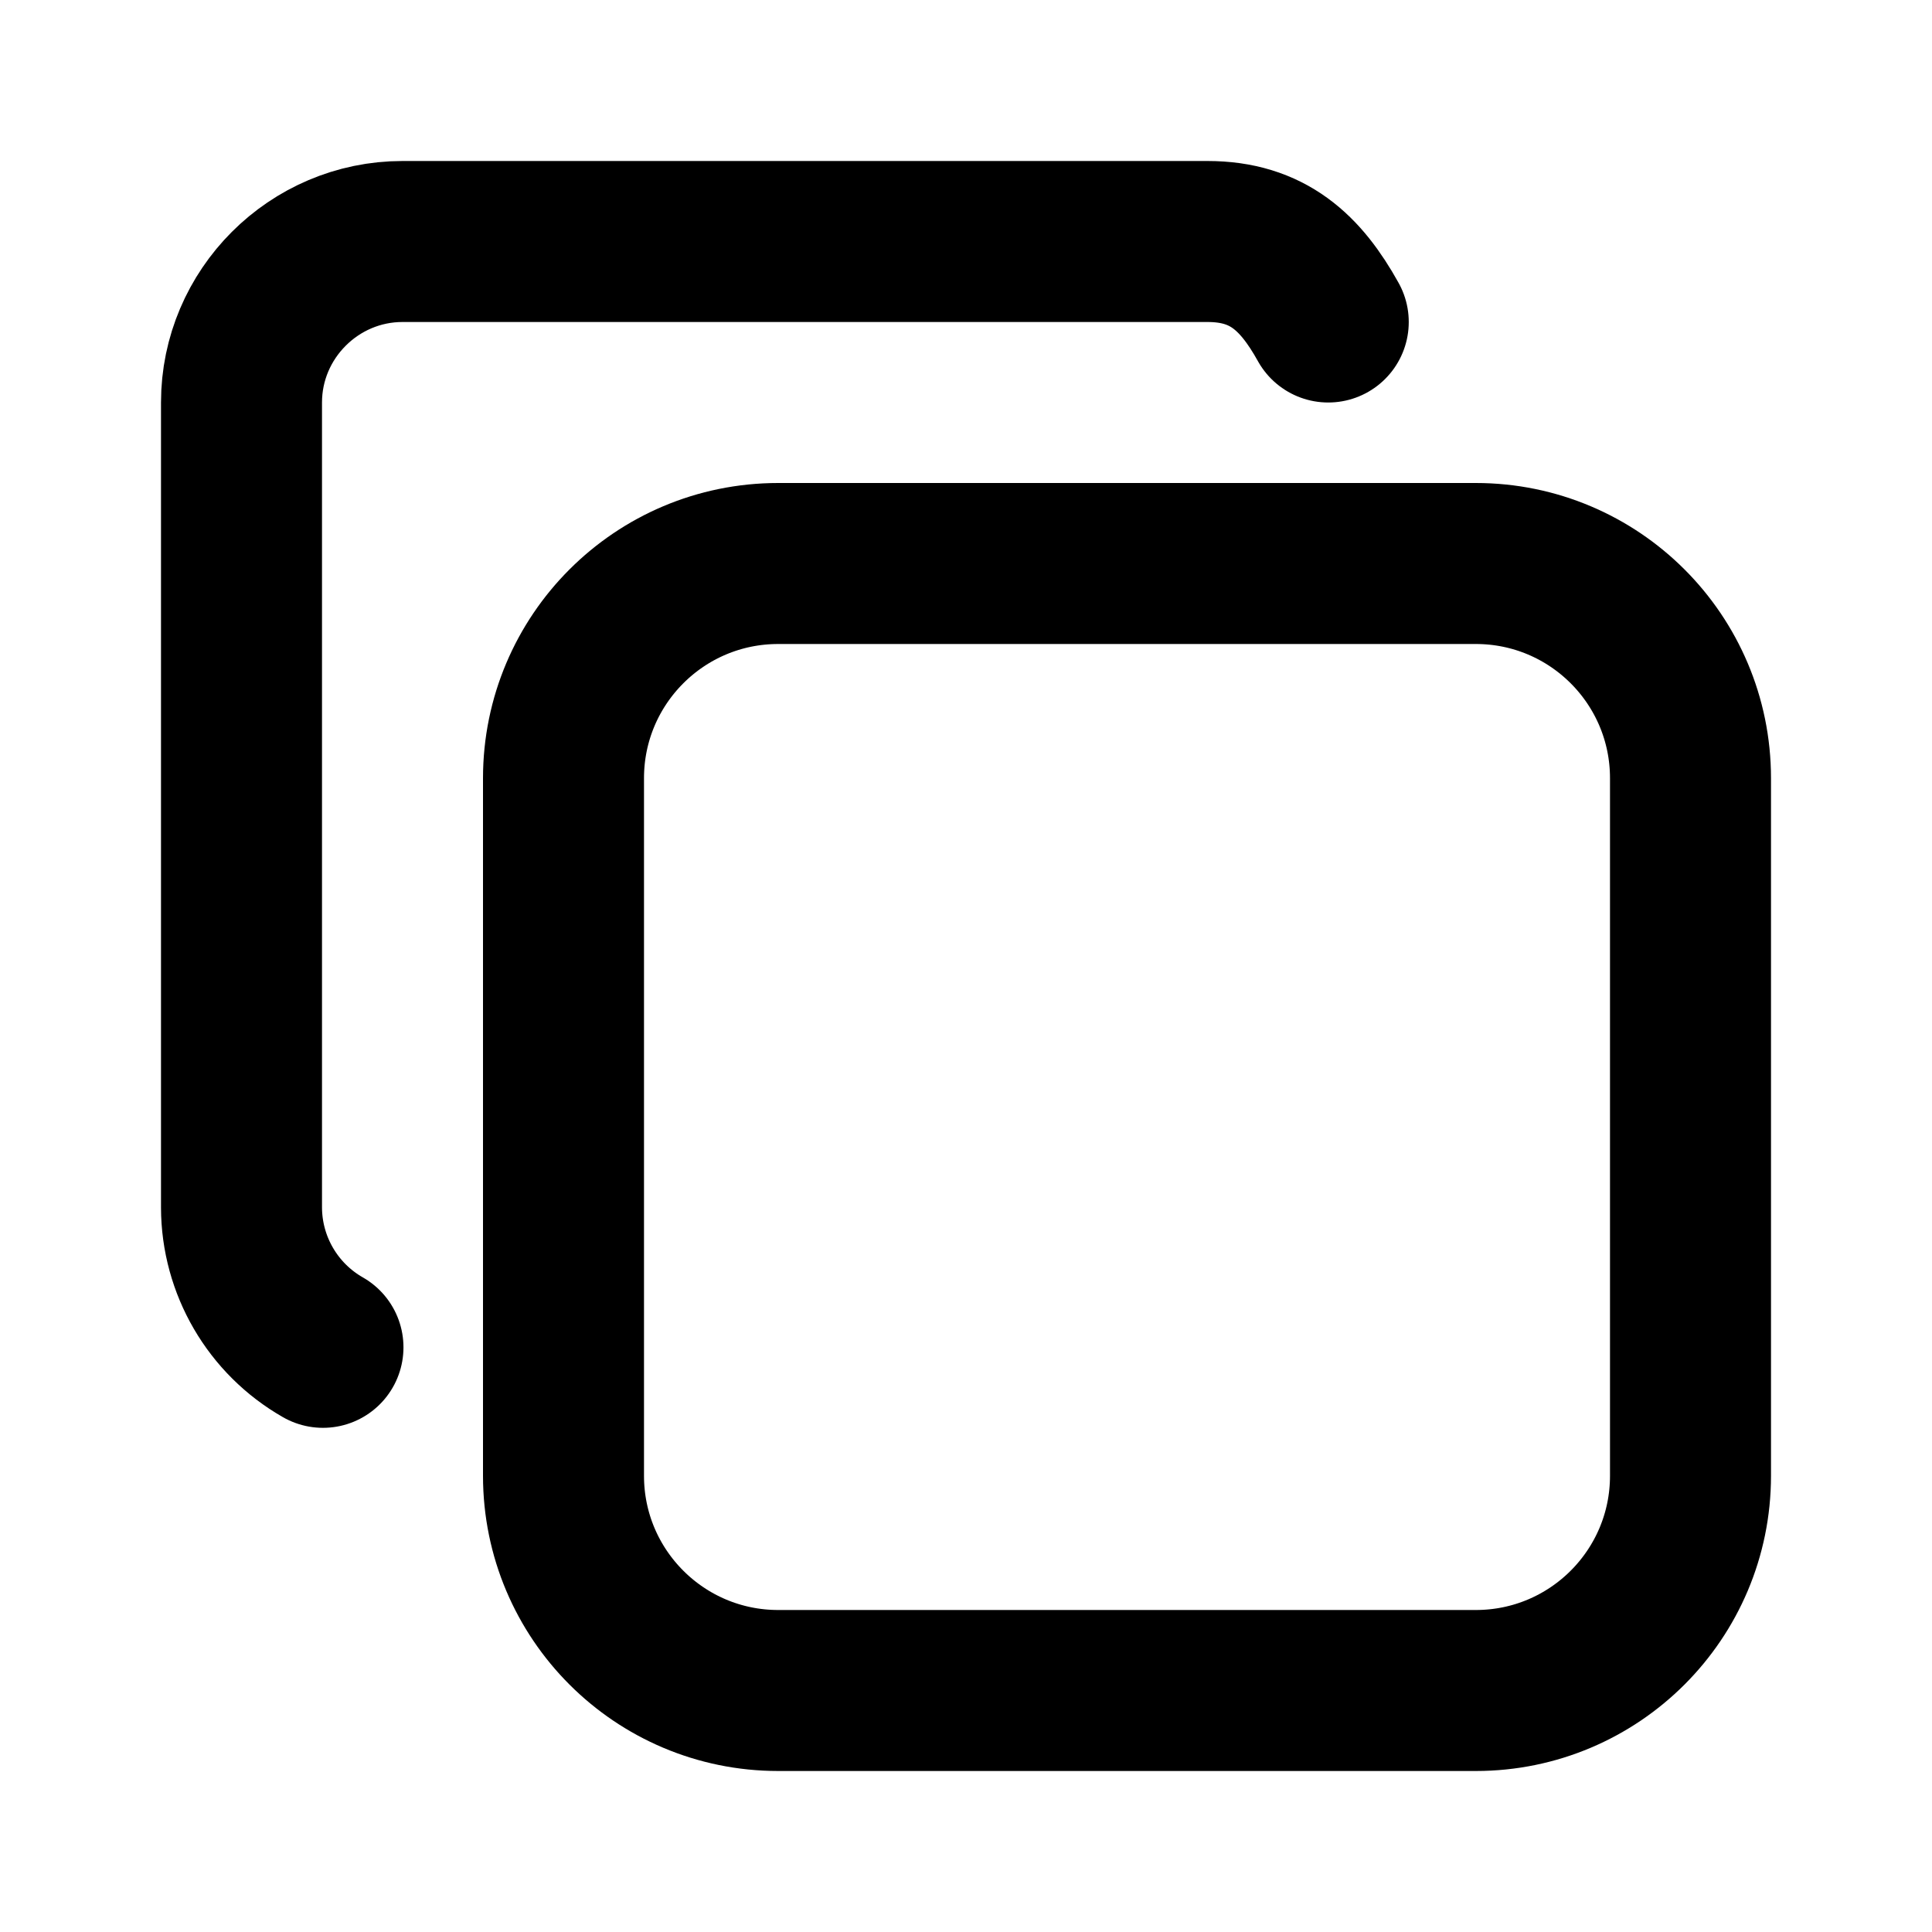
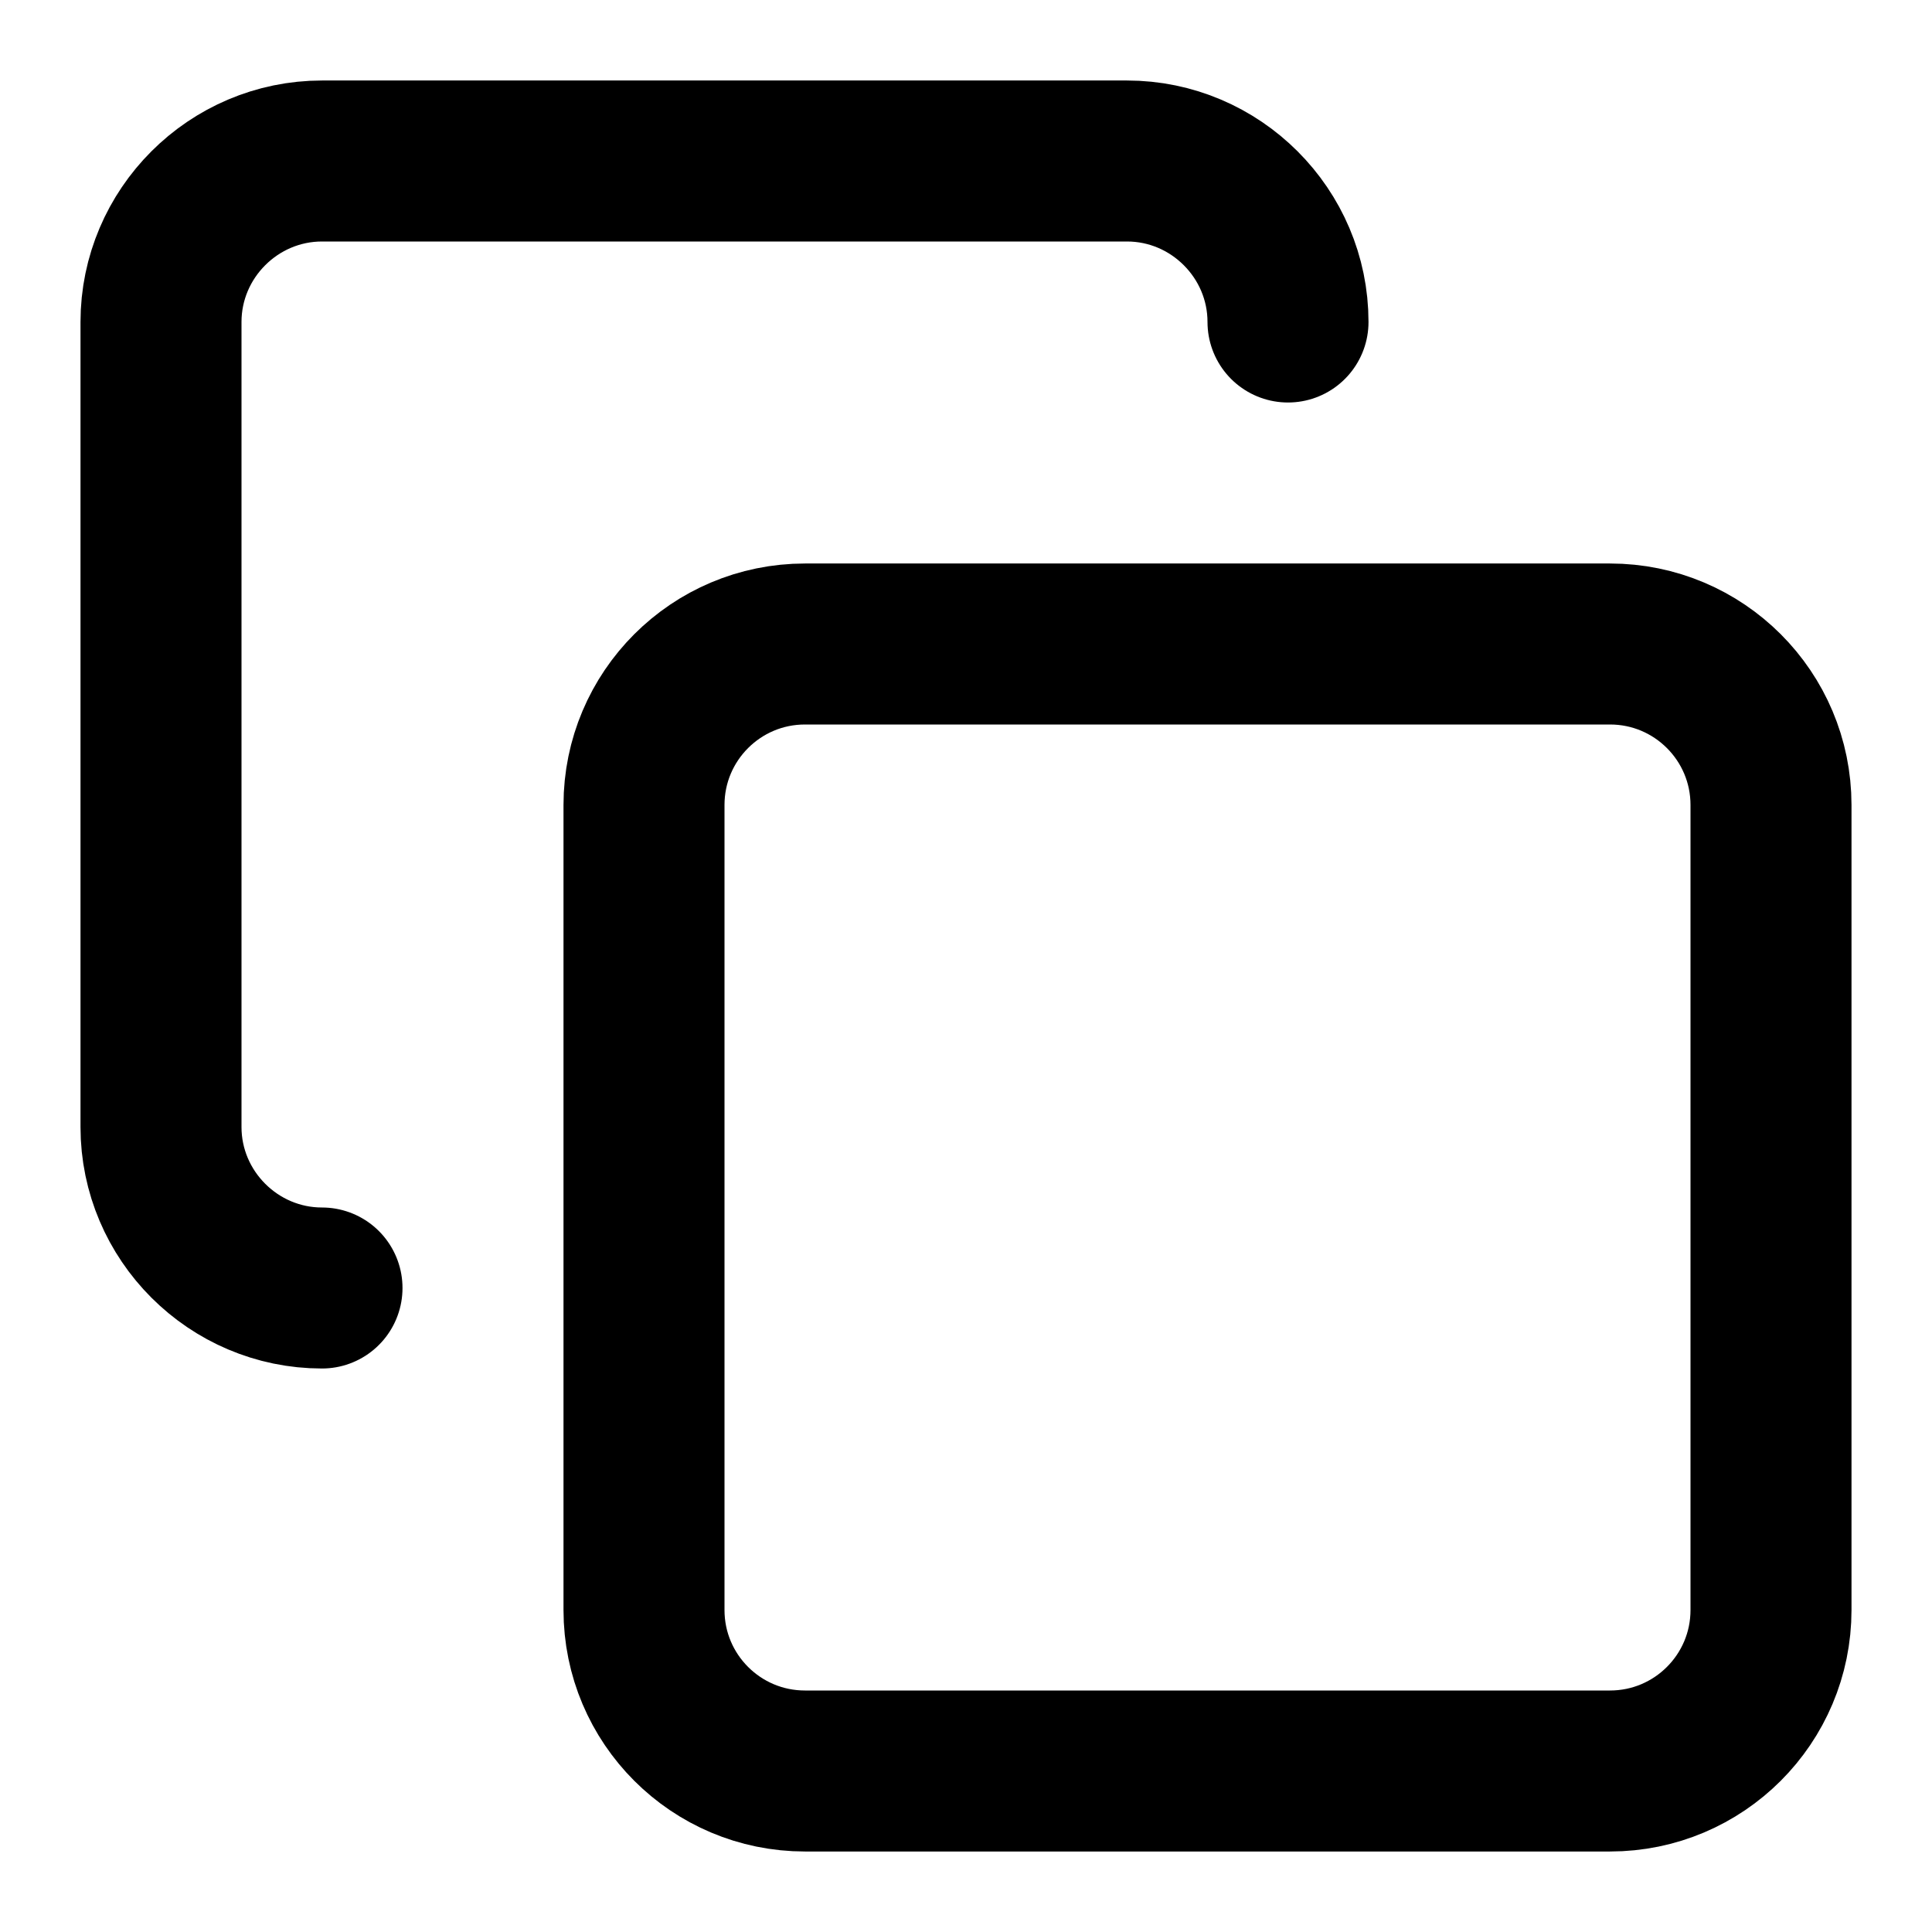
<svg xmlns="http://www.w3.org/2000/svg" width="24" height="24" viewBox="0 0 24 24" fill="none" stroke="currentColor" stroke-width="2" stroke-linecap="round" stroke-linejoin="round">
-   <path d="M7 7m0 2.667a2.667 2.667 0 0 1 2.667 -2.667h8.666a2.667 2.667 0 0 1 2.667 2.667v8.666a2.667 2.667 0 0 1 -2.667 2.667h-8.666a2.667 2.667 0 0 1 -2.667 -2.667z" />
-   <path d="M4.012 16.737a2.005 2.005 0 0 1 -1.012 -1.737v-10c0 -1.1 .9 -2 2 -2h10c.75 0 1.158 .385 1.5 1" />
+   <rect width="14" height="14" x="8" y="8" rx="2" ry="2" />
+   <path d="M4 16c-1.1 0-2-.9-2-2V4c0-1.1.9-2 2-2h10c1.1 0 2 .9 2 2" />
</svg>
